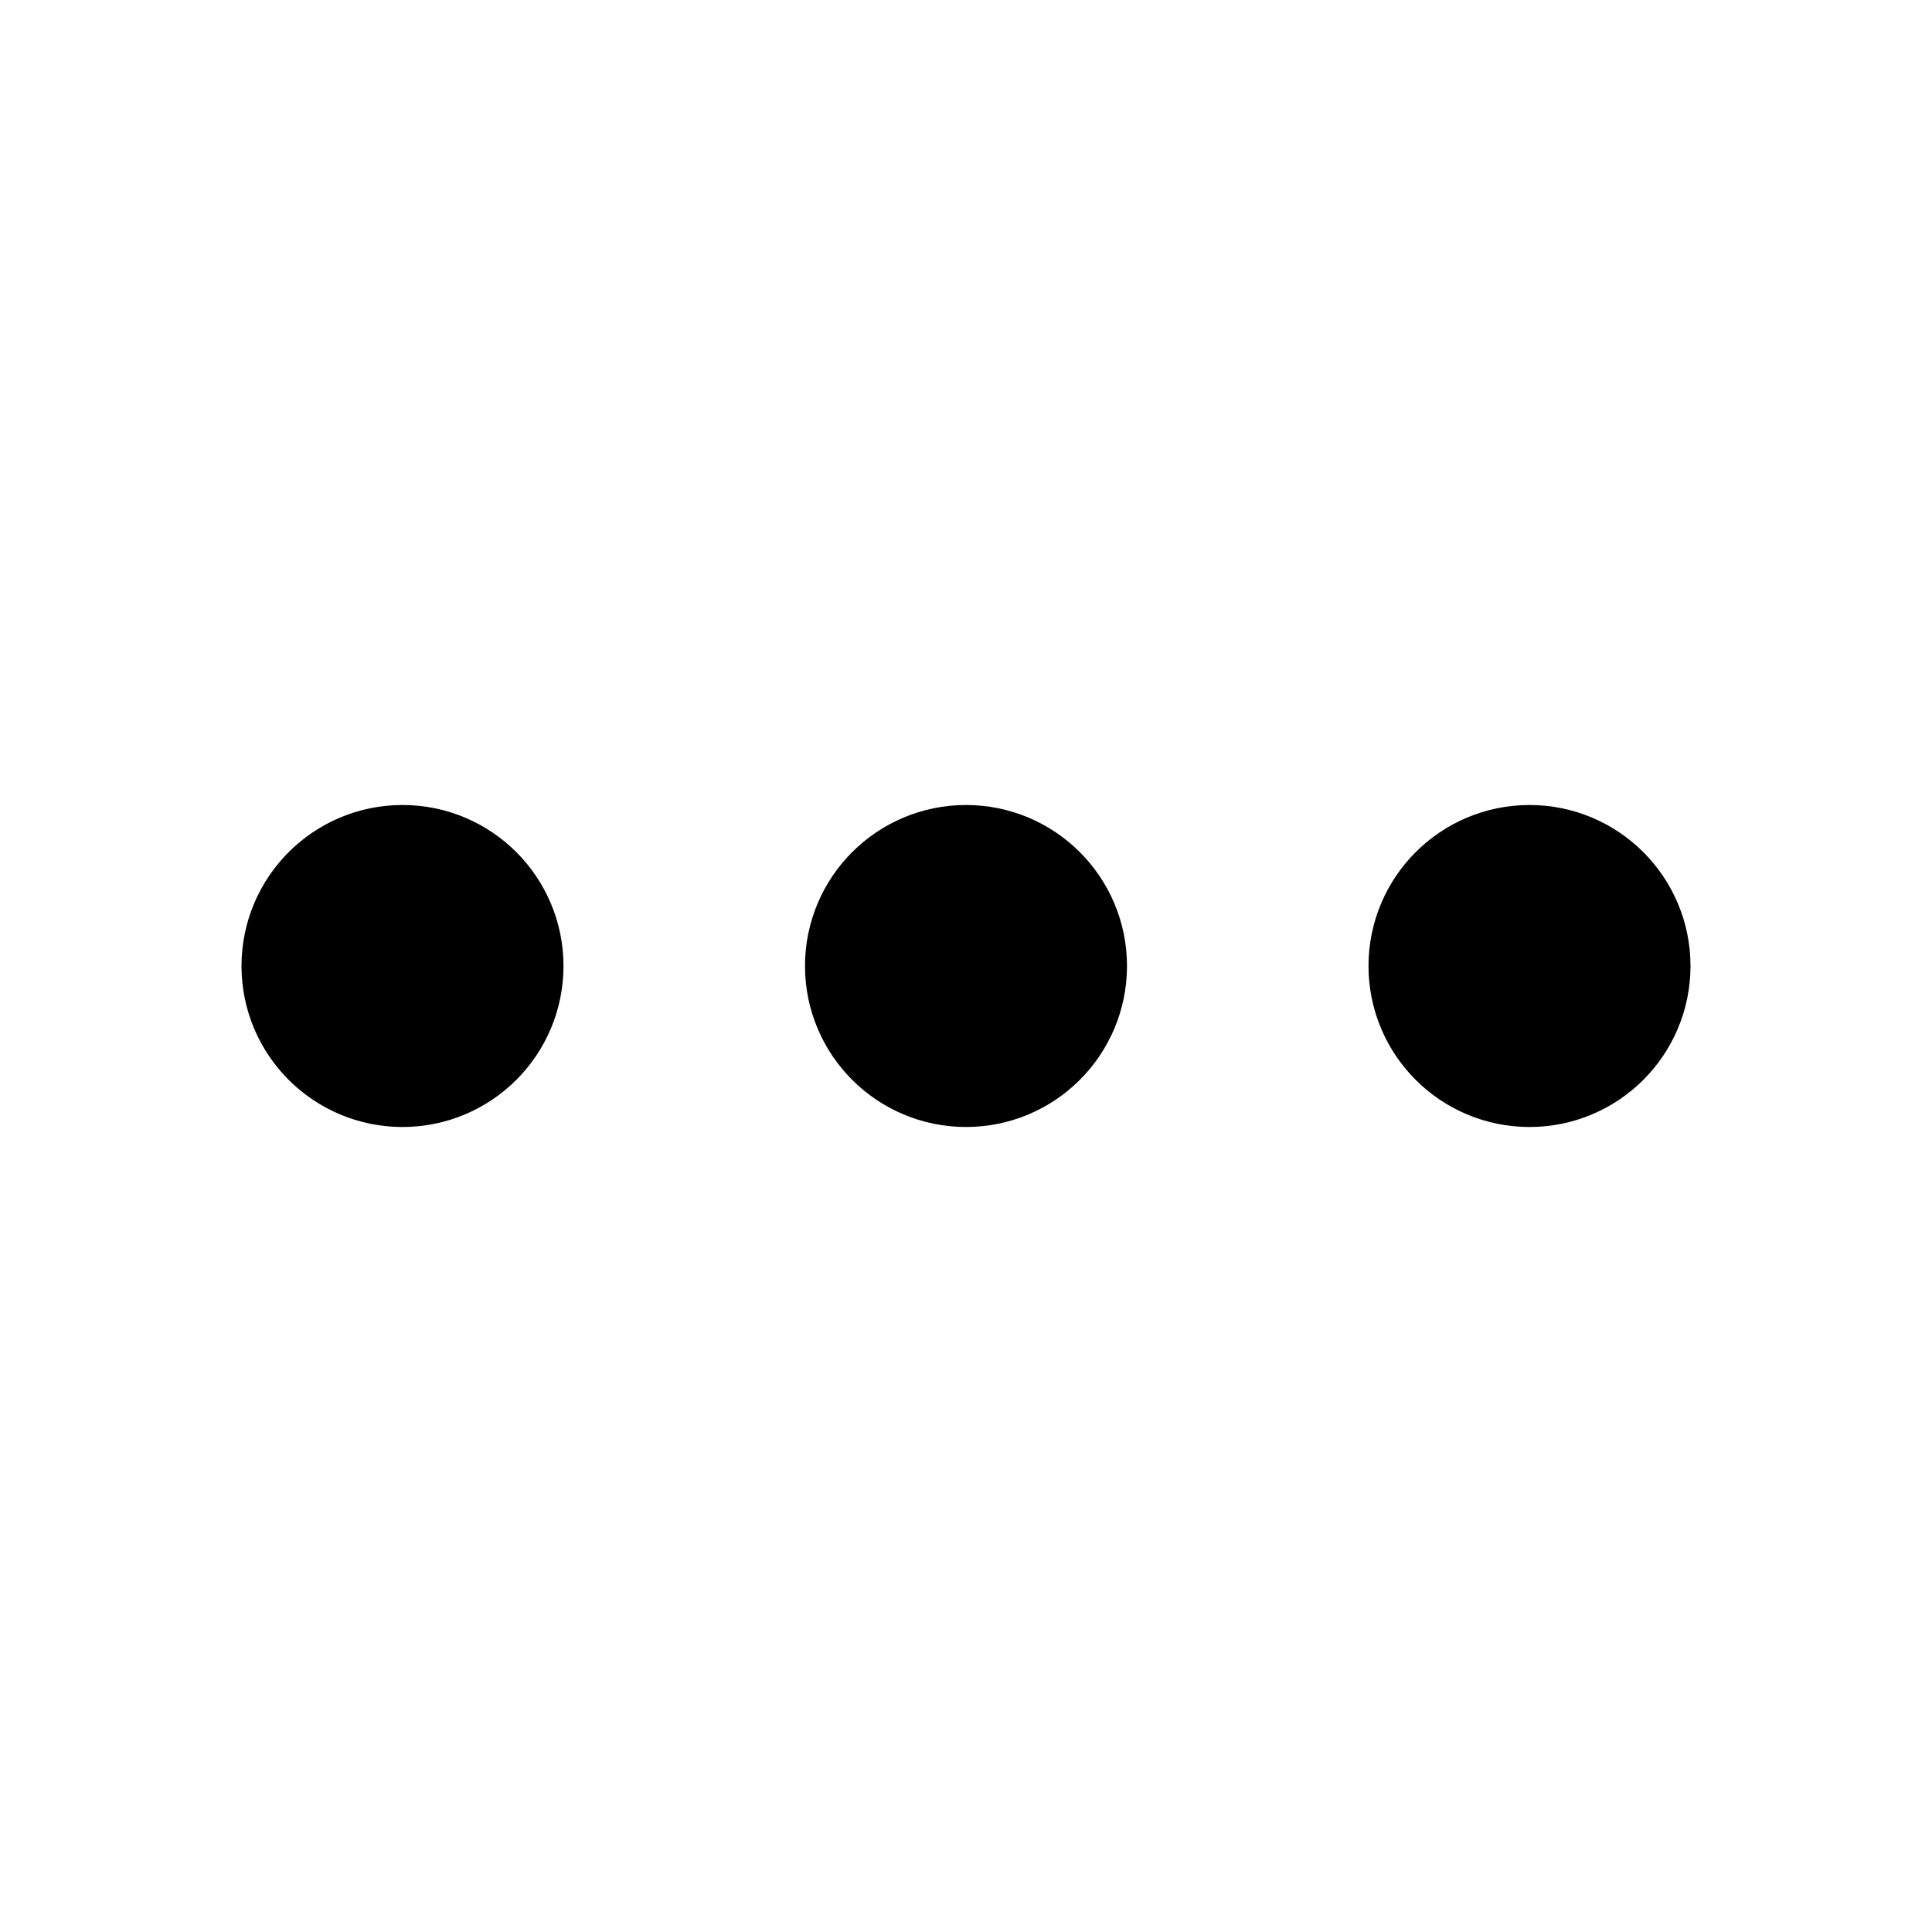
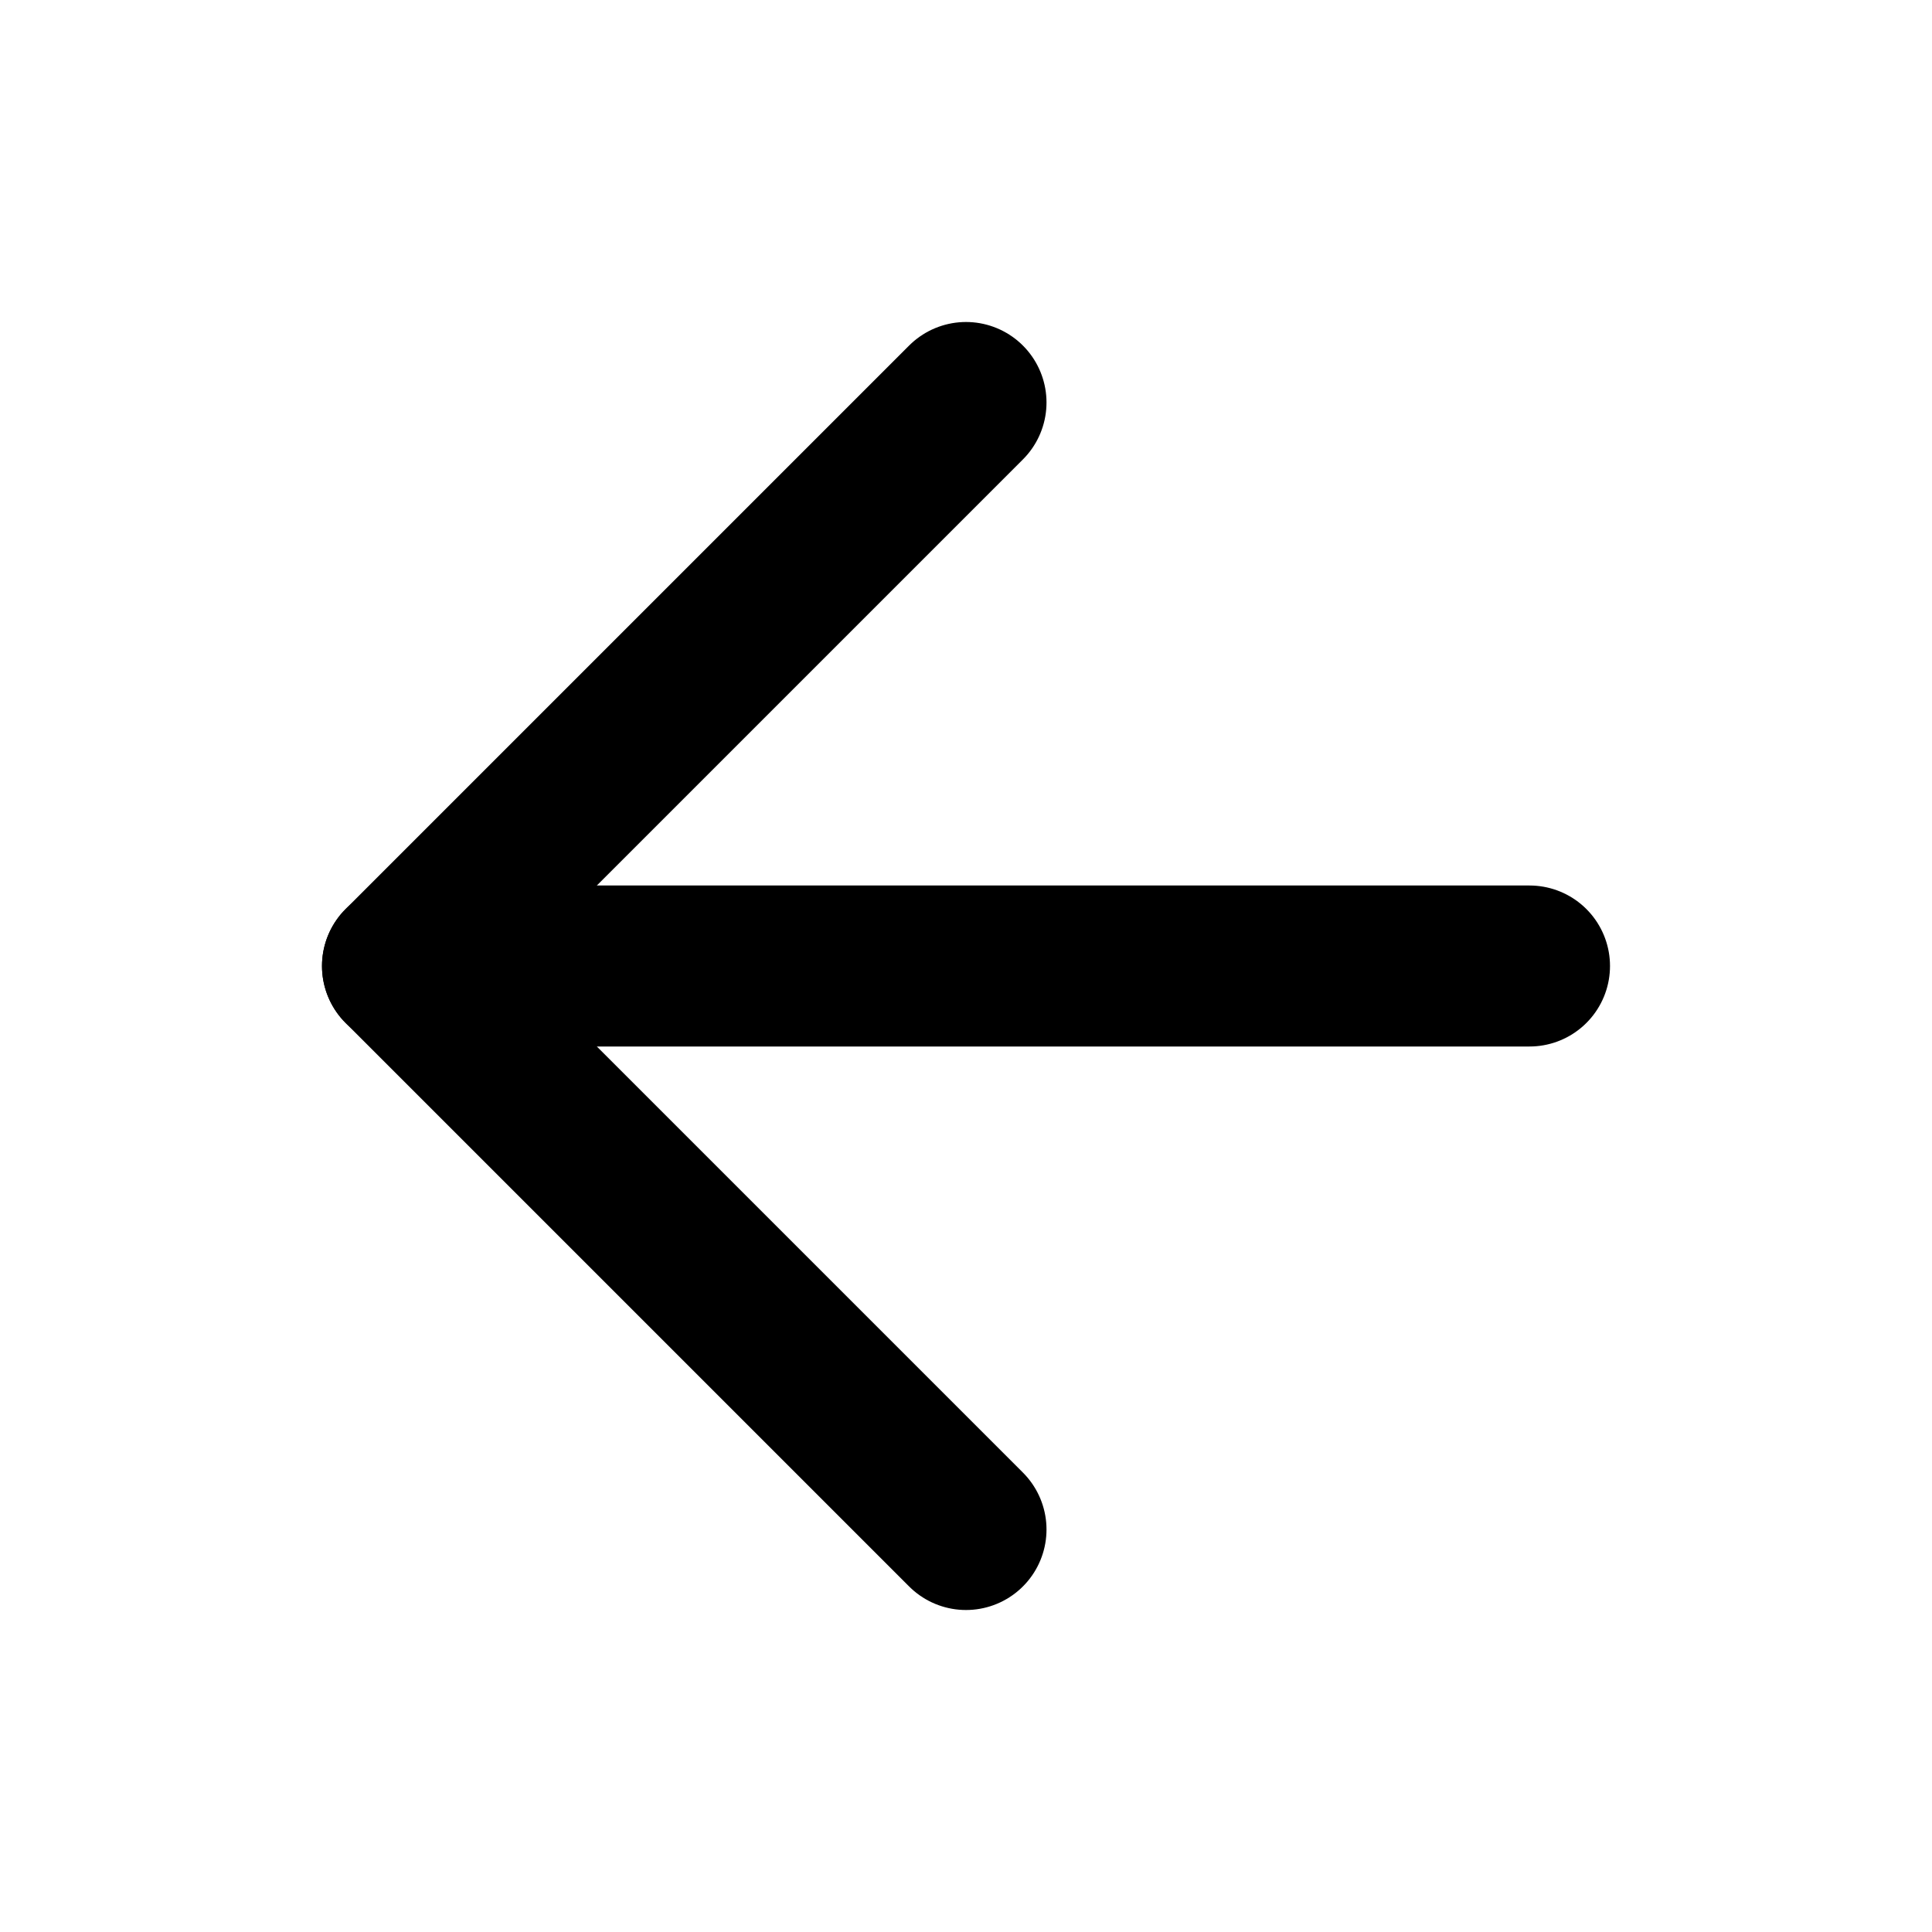
- <svg xmlns="http://www.w3.org/2000/svg" class="lucide lucide-ellipsis" width="24" height="24" viewBox="0 0 24 24" fill="none" stroke="currentColor" stroke-width="2" stroke-linecap="round" stroke-linejoin="round">
-   <circle cx="12" cy="12" r="1" />
-   <circle cx="19" cy="12" r="1" />
-   <circle cx="5" cy="12" r="1" />
+ <svg xmlns="http://www.w3.org/2000/svg" class="lucide lucide-arrow-left" width="24" height="24" viewBox="0 0 24 24" fill="none" stroke="currentColor" stroke-width="2" stroke-linecap="round" stroke-linejoin="round">
+   <path d="m12 19-7-7 7-7" />
+   <path d="M19 12H5" />
</svg>
